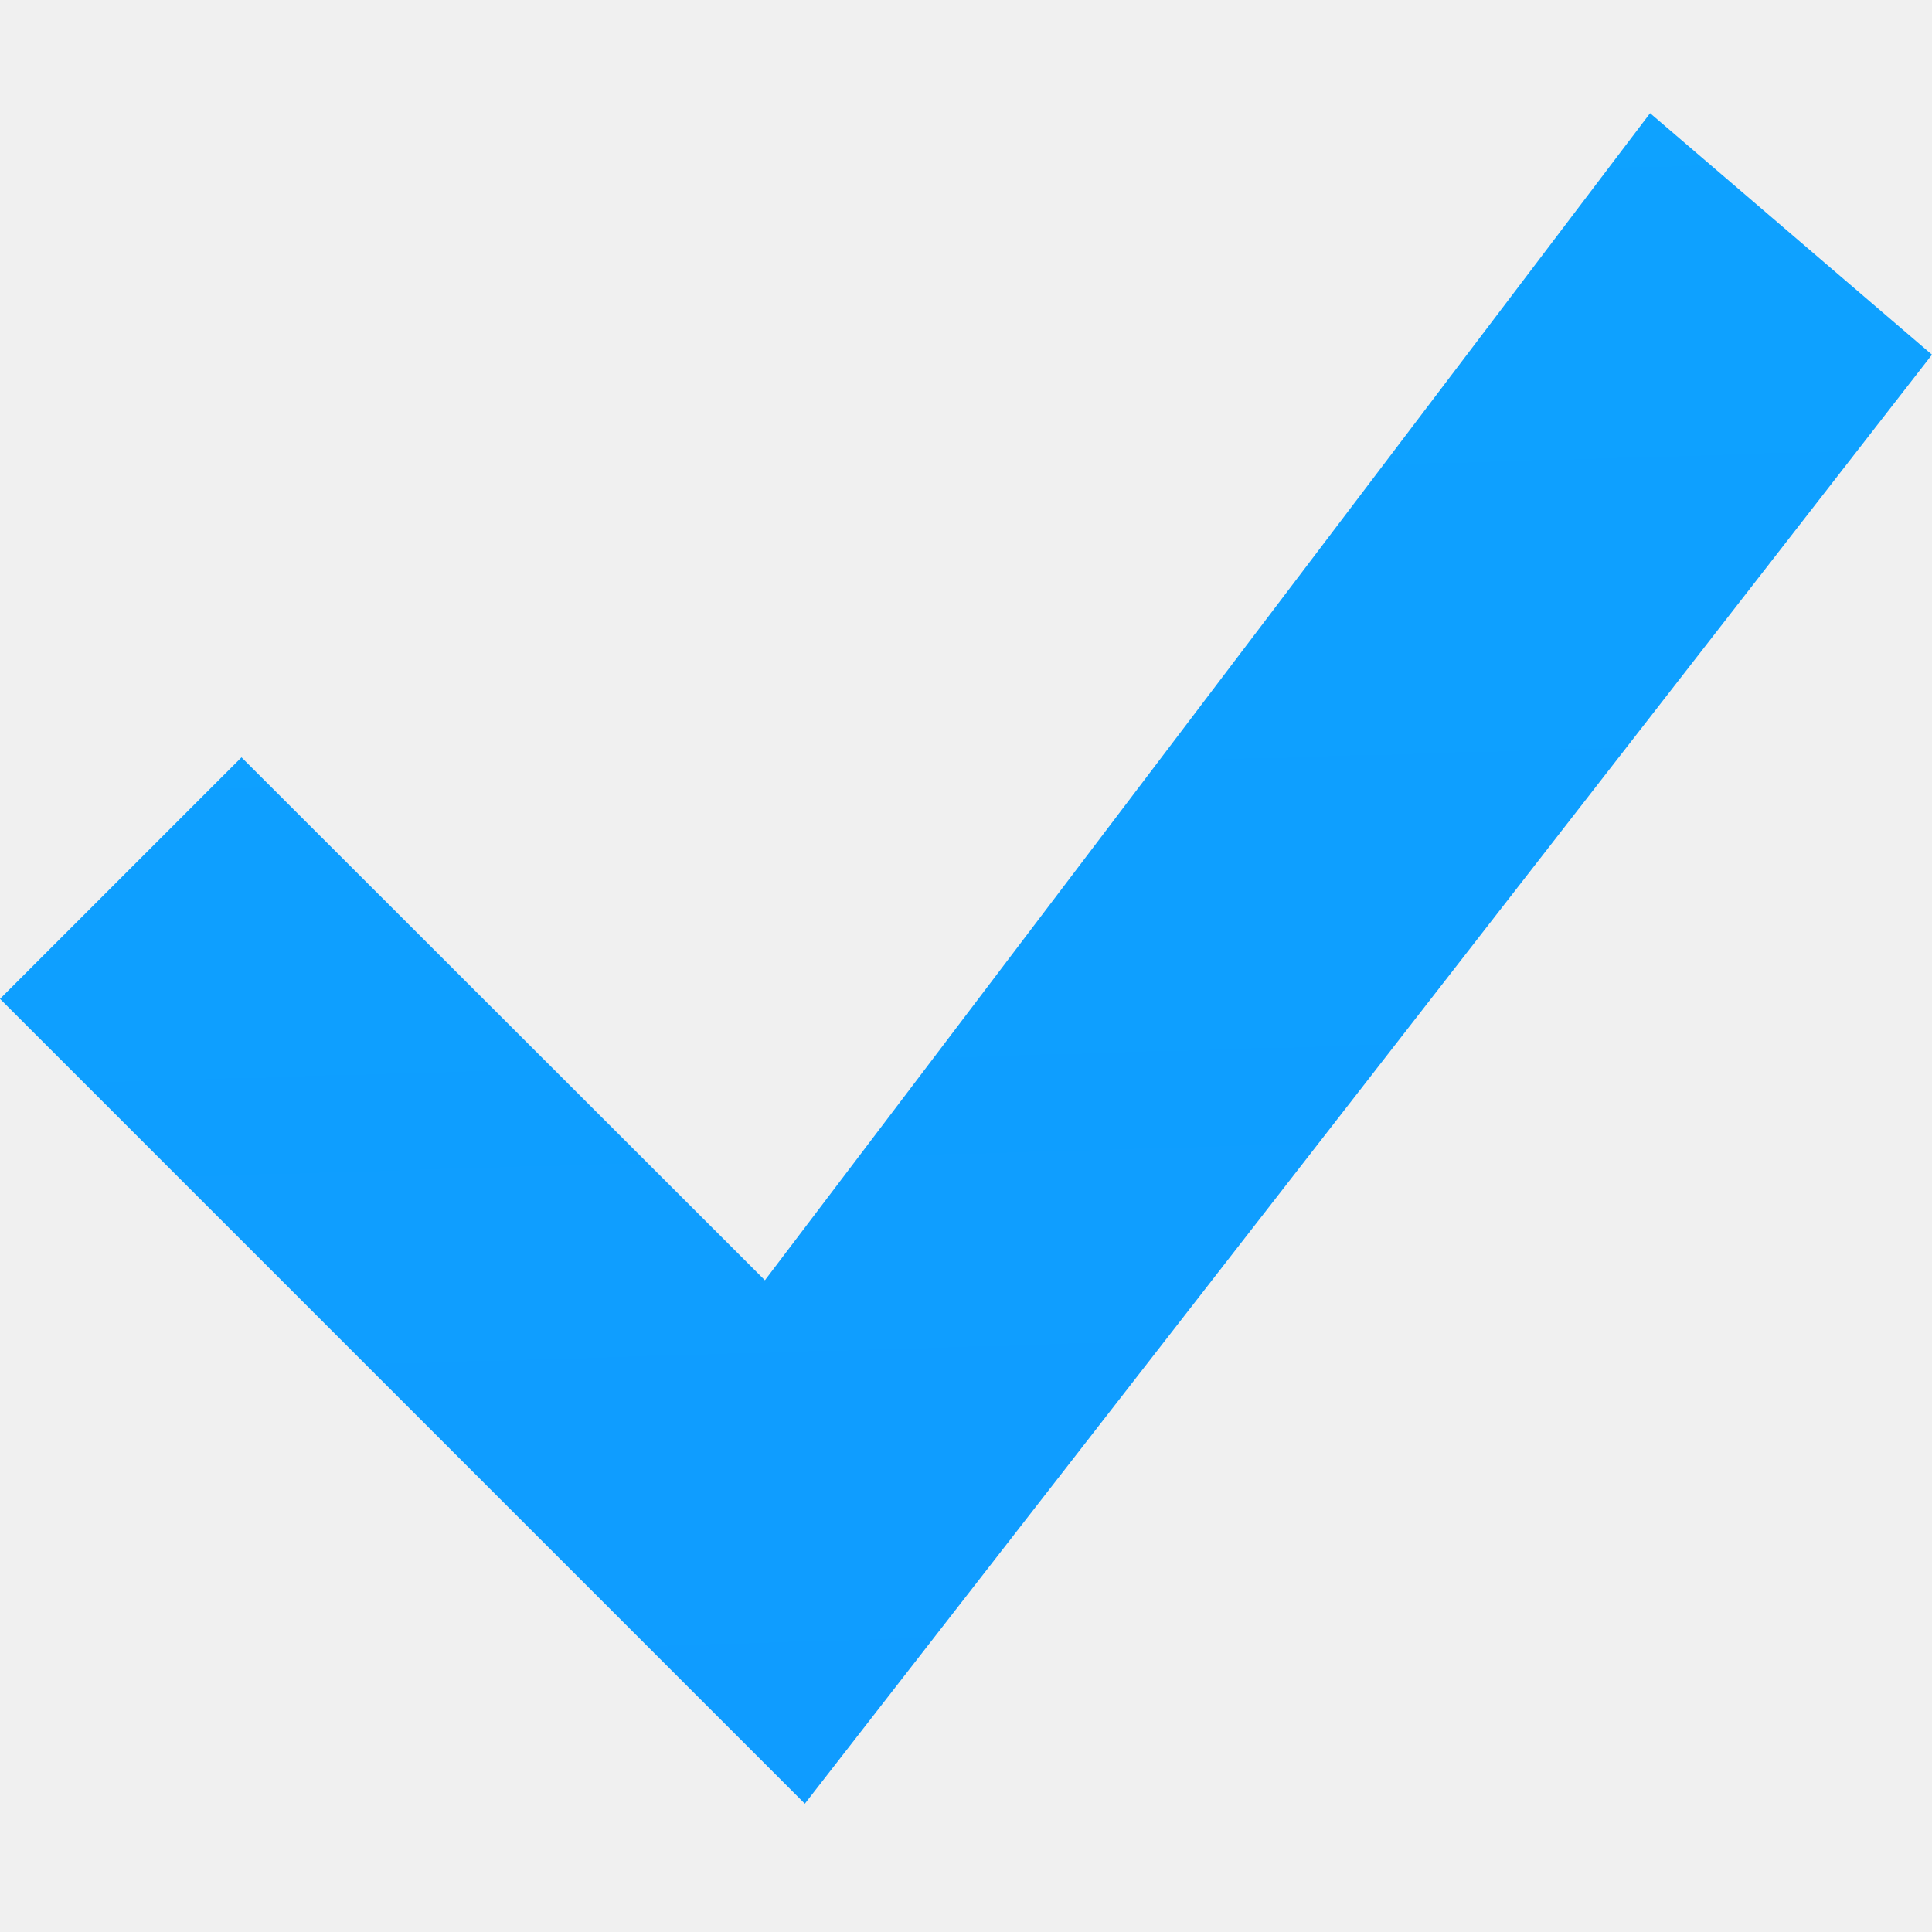
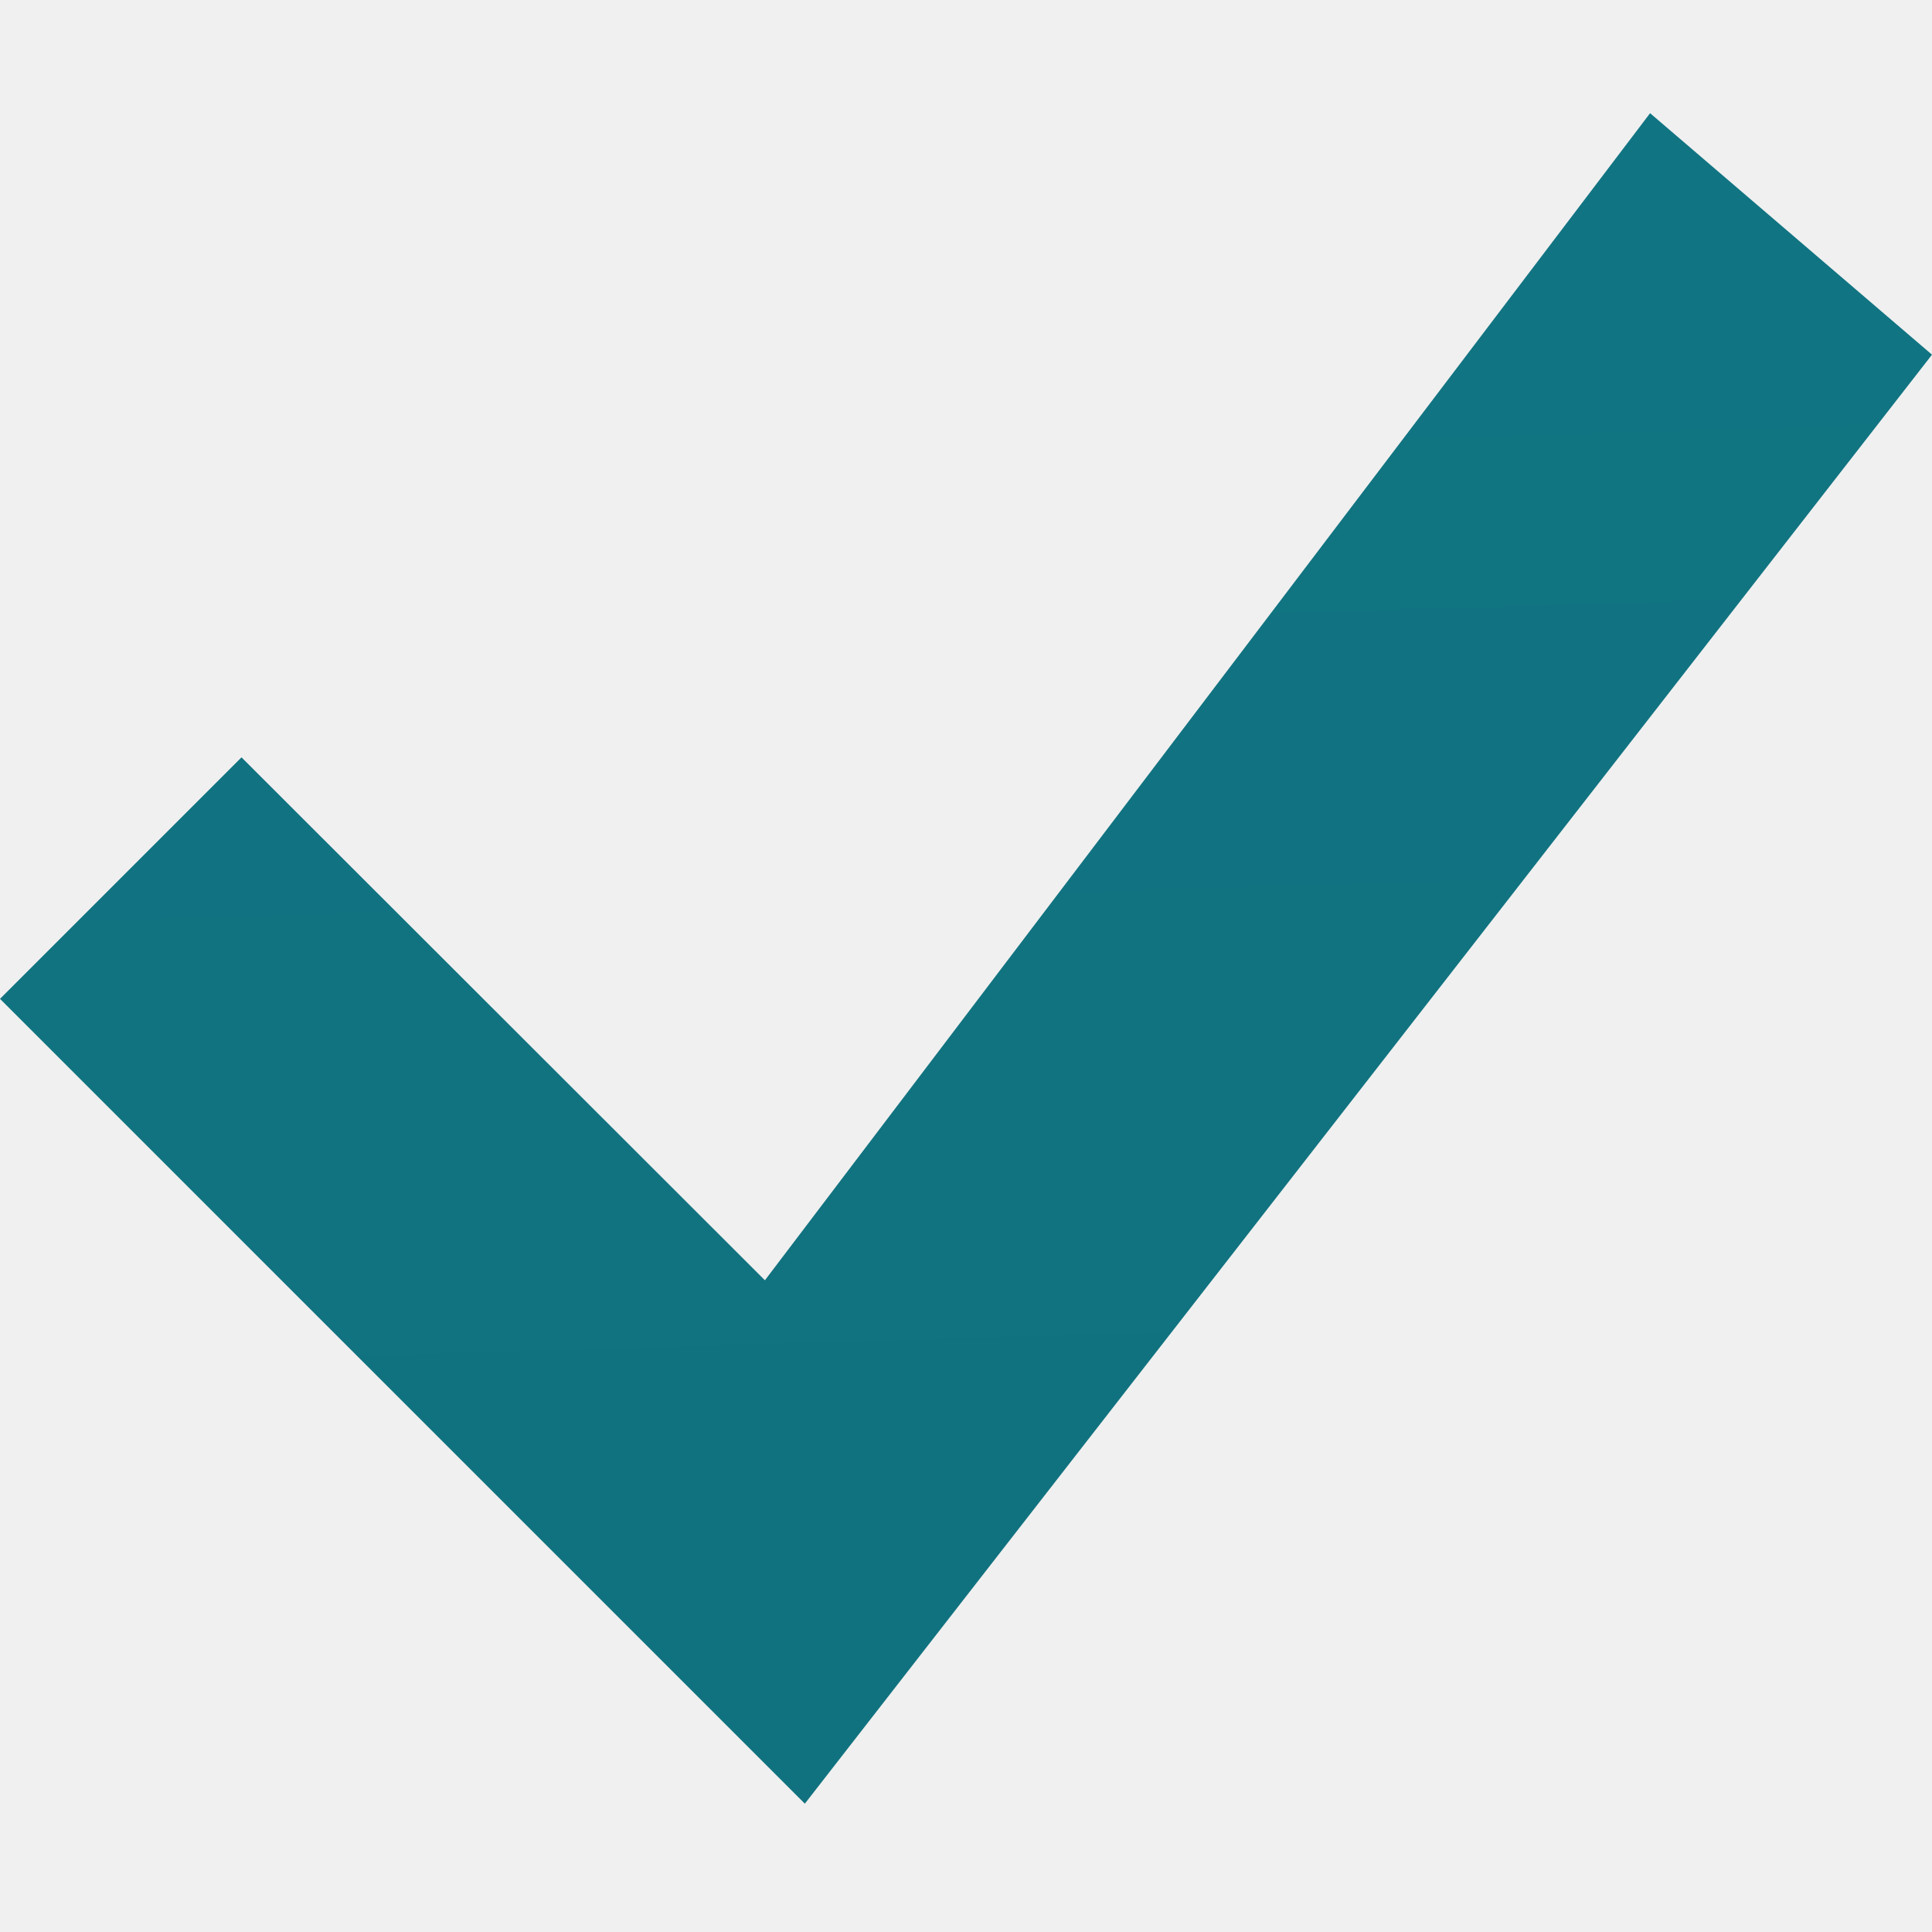
<svg xmlns="http://www.w3.org/2000/svg" width="12" height="12" viewBox="0 0 12 12" fill="none">
  <g id="Icon" clip-path="url(#clip0_141_1258)">
    <path id="Vector" d="M10.249 0.703L4.751 7.952L1.5 4.704L0 6.204L4.999 11.203L12 2.203L10.249 0.703Z" fill="url(#paint0_linear_141_1258)" />
  </g>
  <defs>
    <linearGradient id="paint0_linear_141_1258" x1="10.68" y1="128.134" x2="3.45" y2="-118.383" gradientUnits="userSpaceOnUse">
-       <stop stop-color="#1E63FF" />
-       <stop offset="0.17" stop-color="#187CFF" />
-       <stop offset="0.38" stop-color="#128FFF" />
-       <stop offset="0.57" stop-color="#0CA9FF" />
-       <stop offset="0.81" stop-color="#06C2FF" />
-       <stop offset="1" stop-color="#00DBFF" />
+       <stop stop-color="#0B4A52" />
+       <stop offset="0.17" stop-color="#0E5A64" />
+       <stop offset="0.38" stop-color="#106B76" />
+       <stop offset="0.57" stop-color="#127887" />
+       <stop offset="0.81" stop-color="#158593" />
+       <stop offset="1" stop-color="#17929F" />
    </linearGradient>
    <clipPath id="clip0_141_1258">
      <rect width="12" height="12" fill="white" />
    </clipPath>
  </defs>
</svg>
